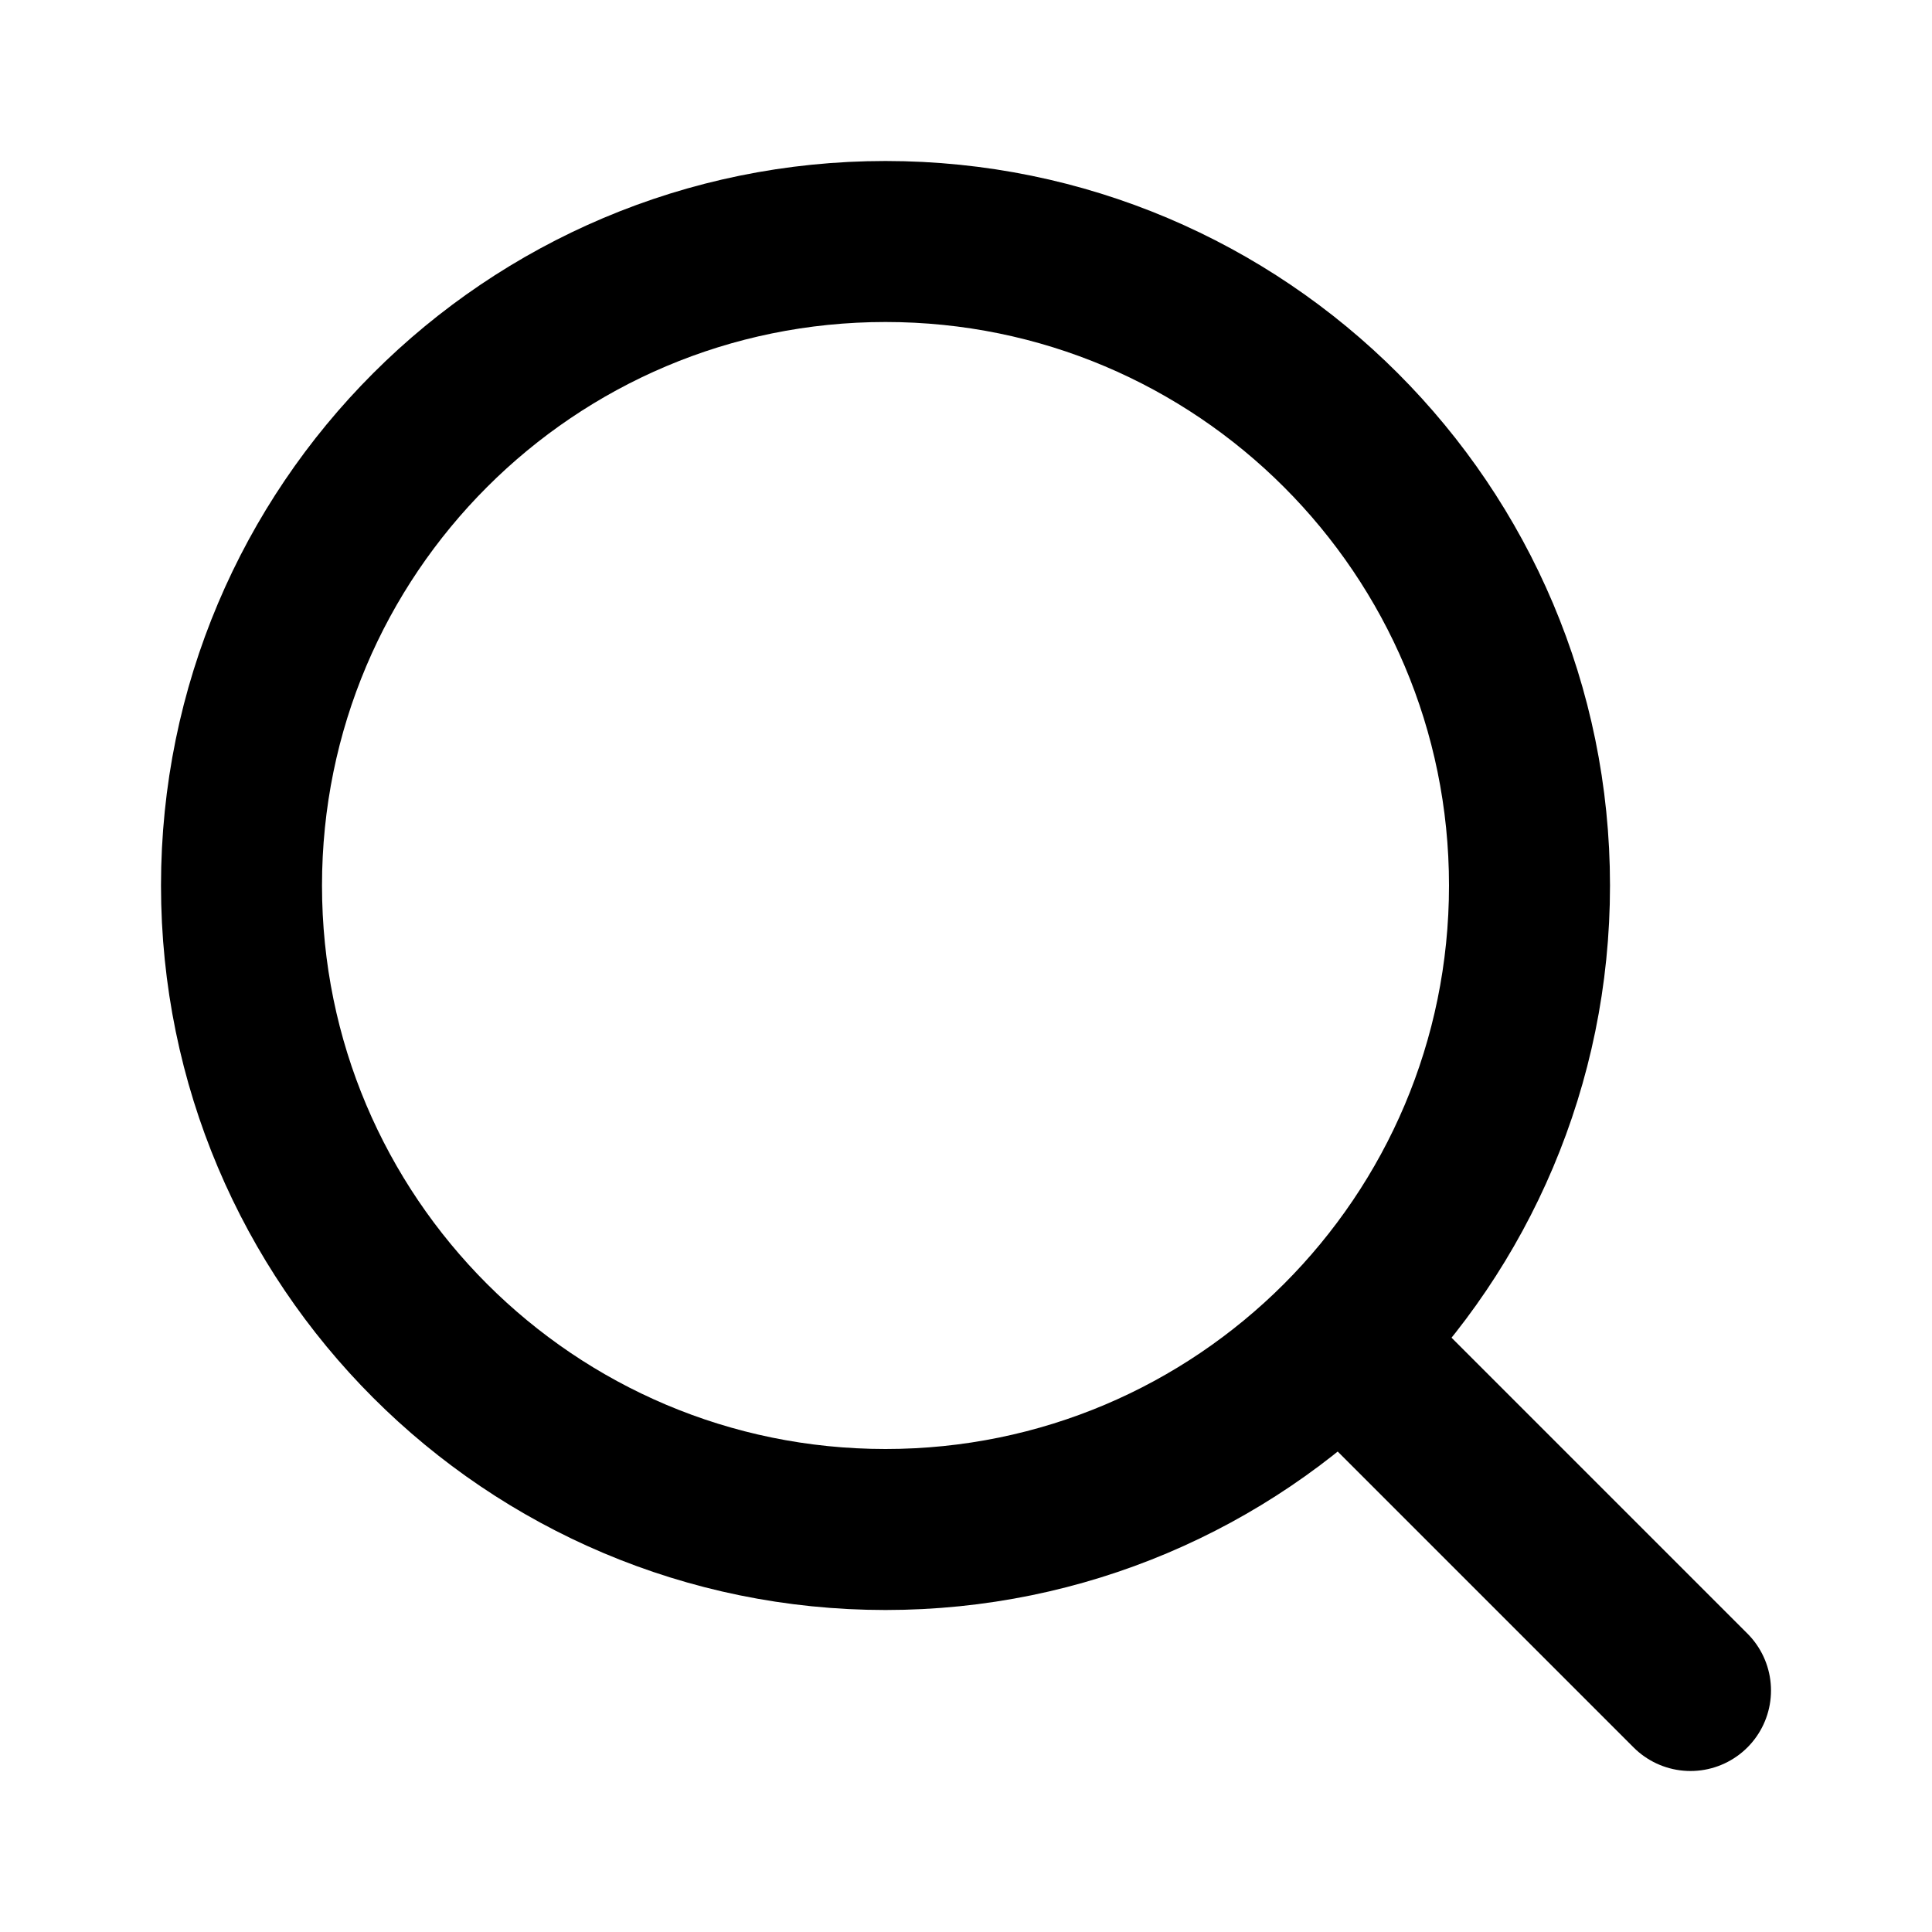
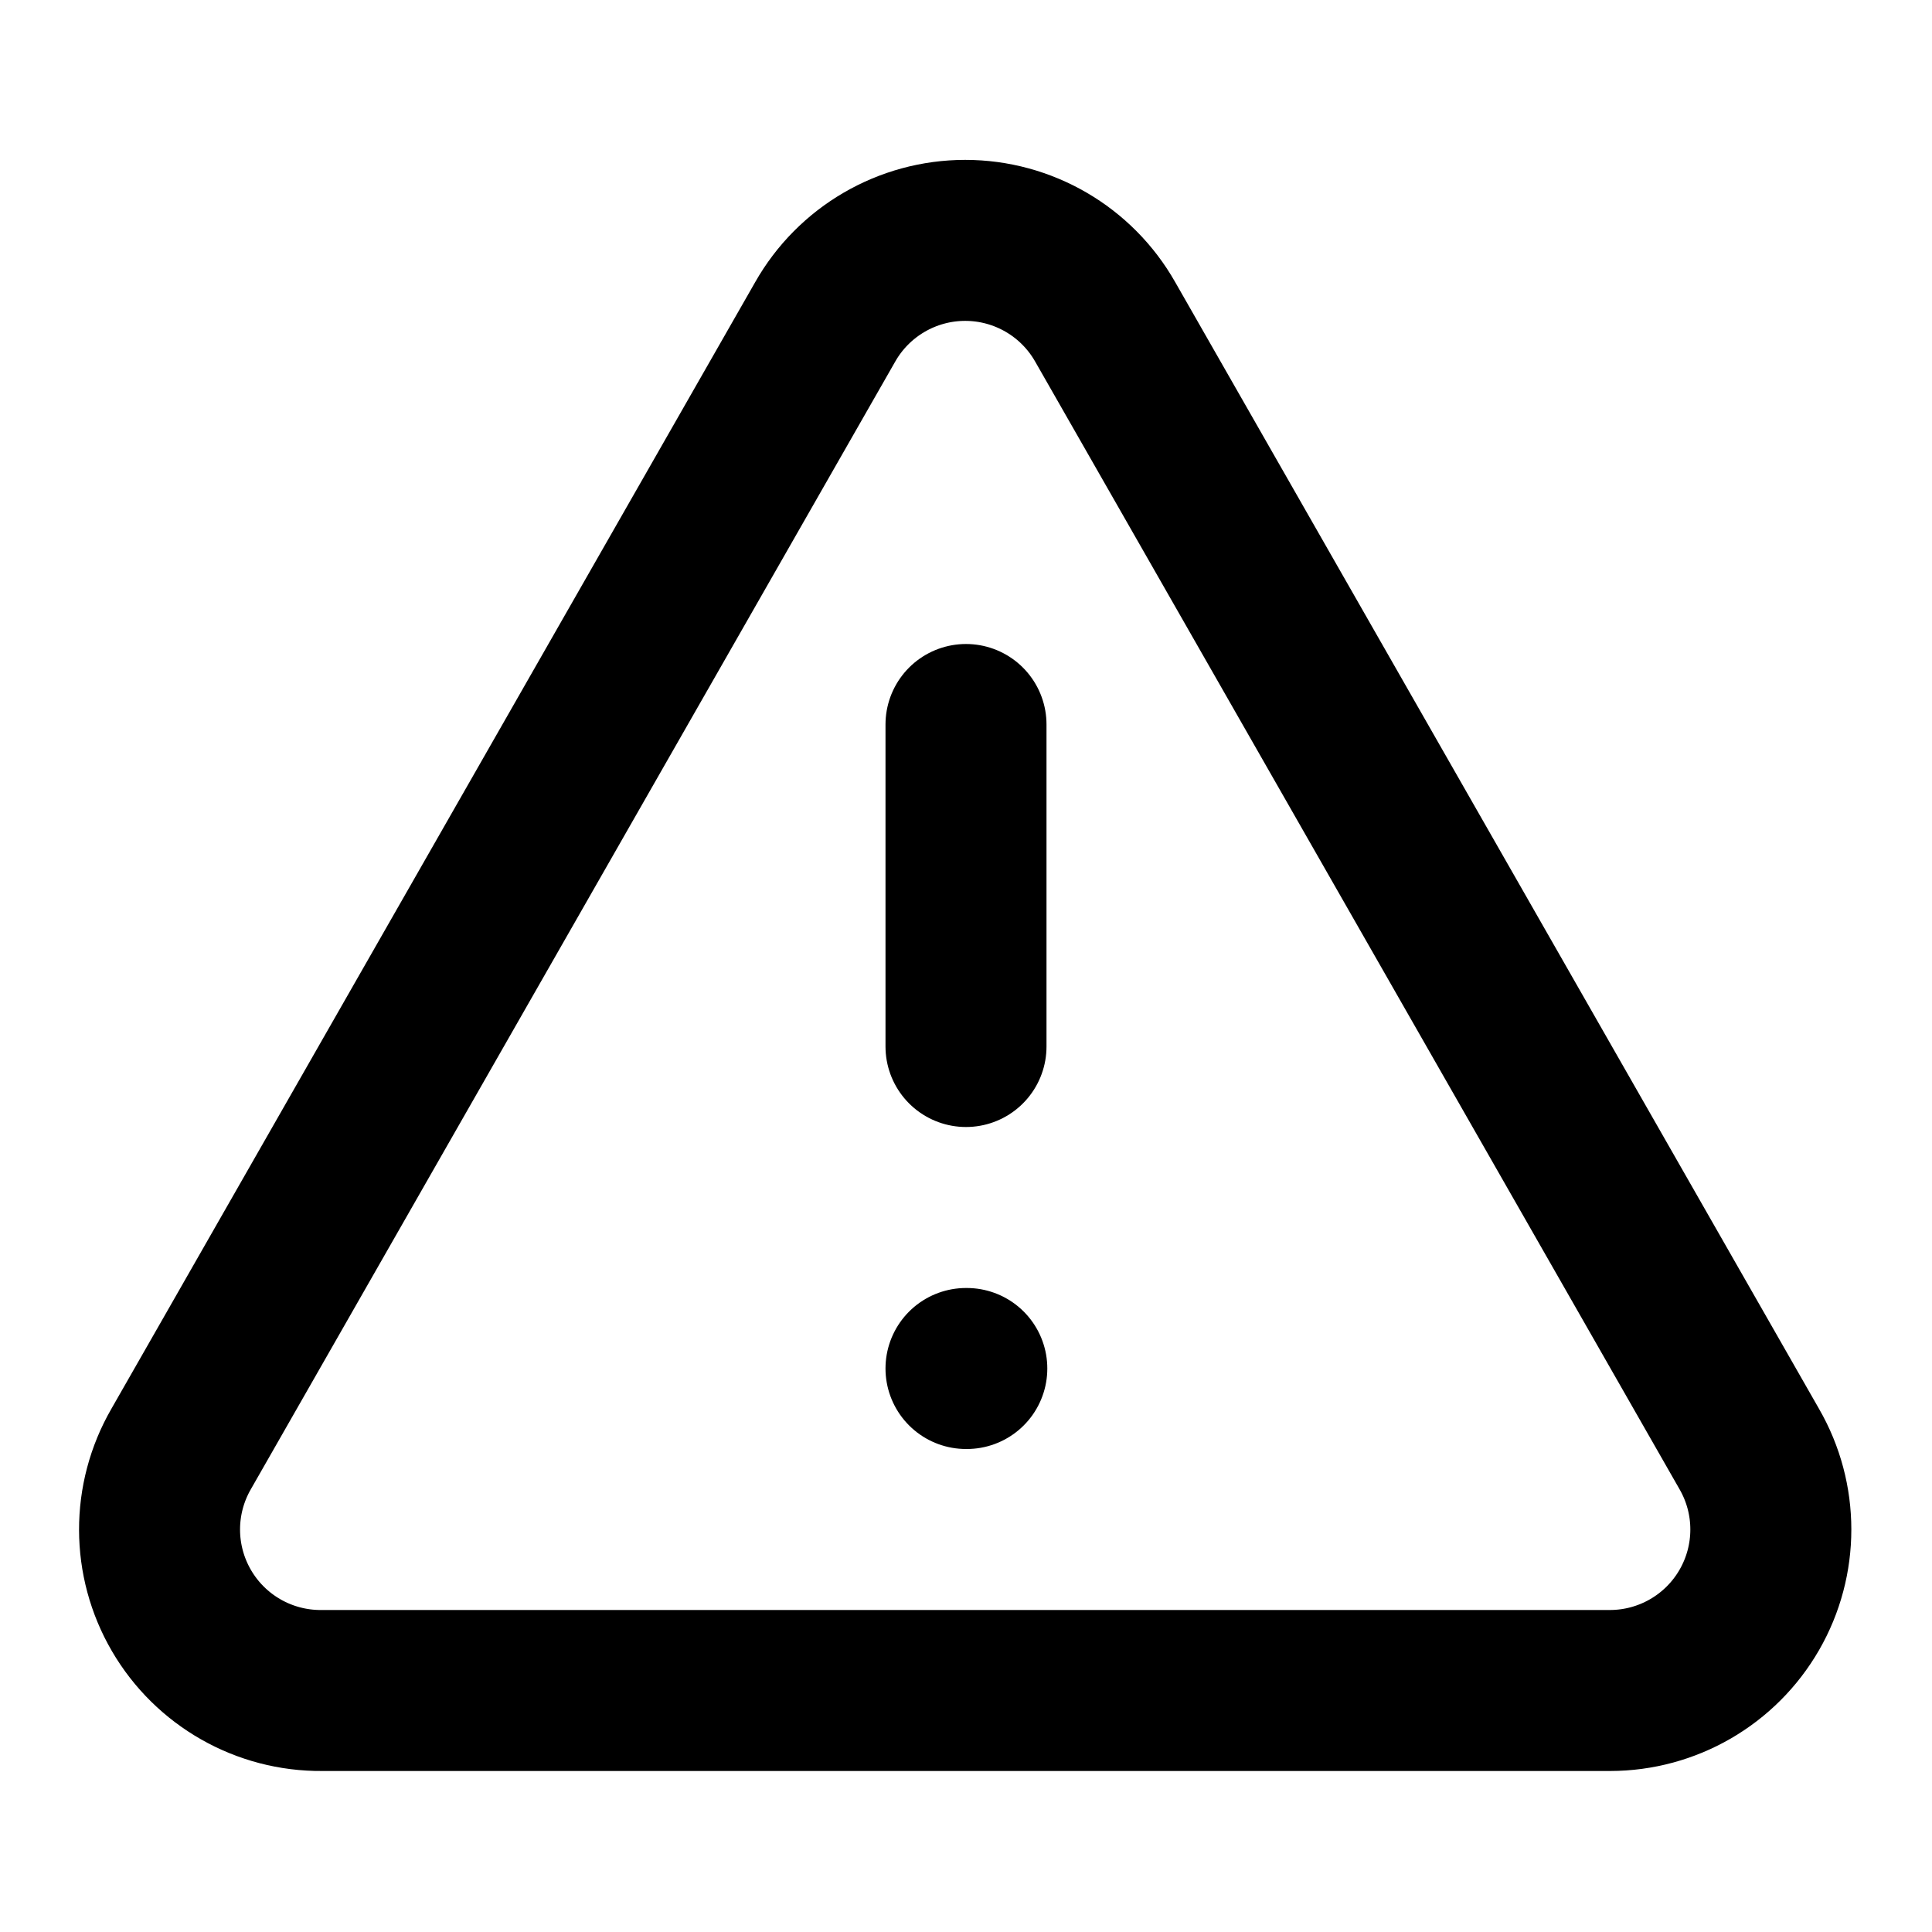
<svg xmlns="http://www.w3.org/2000/svg" width="24" height="24" viewBox="0 0 24 24" fill="none" stroke="currentColor" stroke-width="2" stroke-linecap="round" stroke-linejoin="round">
-   <circle cx="11" cy="11" r="8" />
-   <path d="m21 21-4.3-4.3" />
+   <path d="m21.73 18-8-14a2 2 0 0 0-3.48 0l-8 14A2 2 0 0 0 4 21h16a2 2 0 0 0 1.73-3" />
+   <path d="M12 9v4" />
+   <path d="M12 17h.01" />
</svg>
